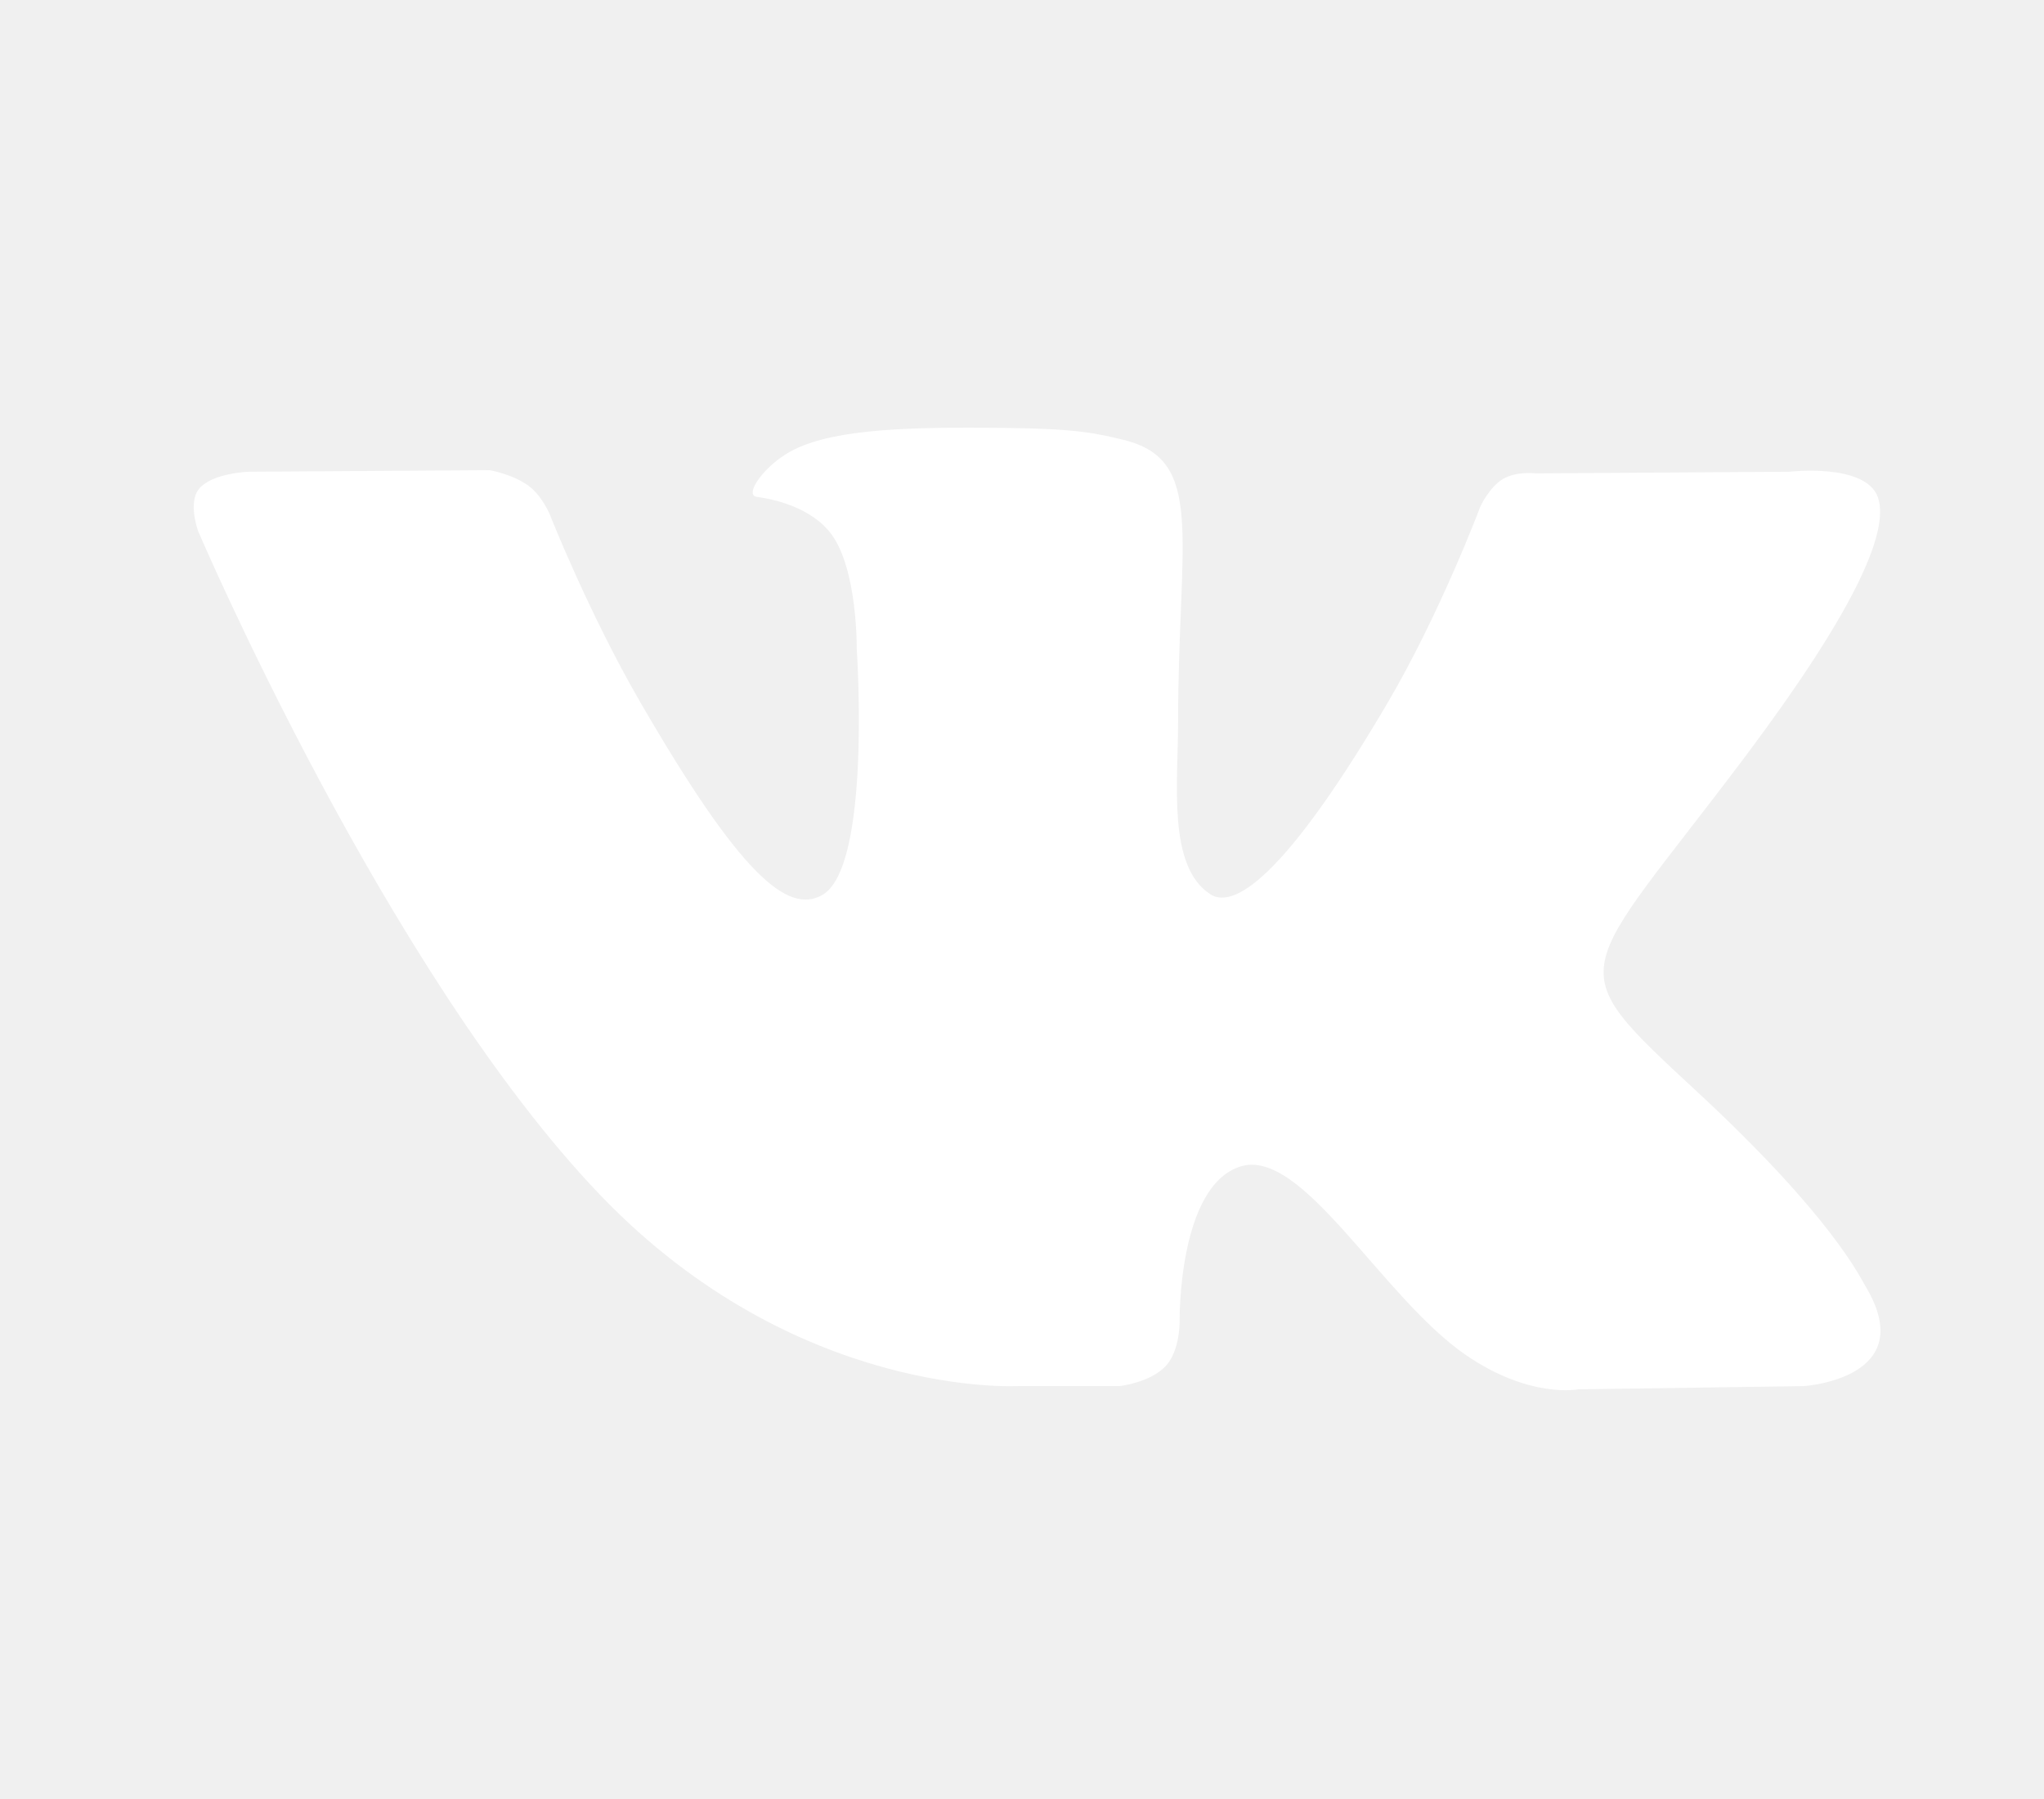
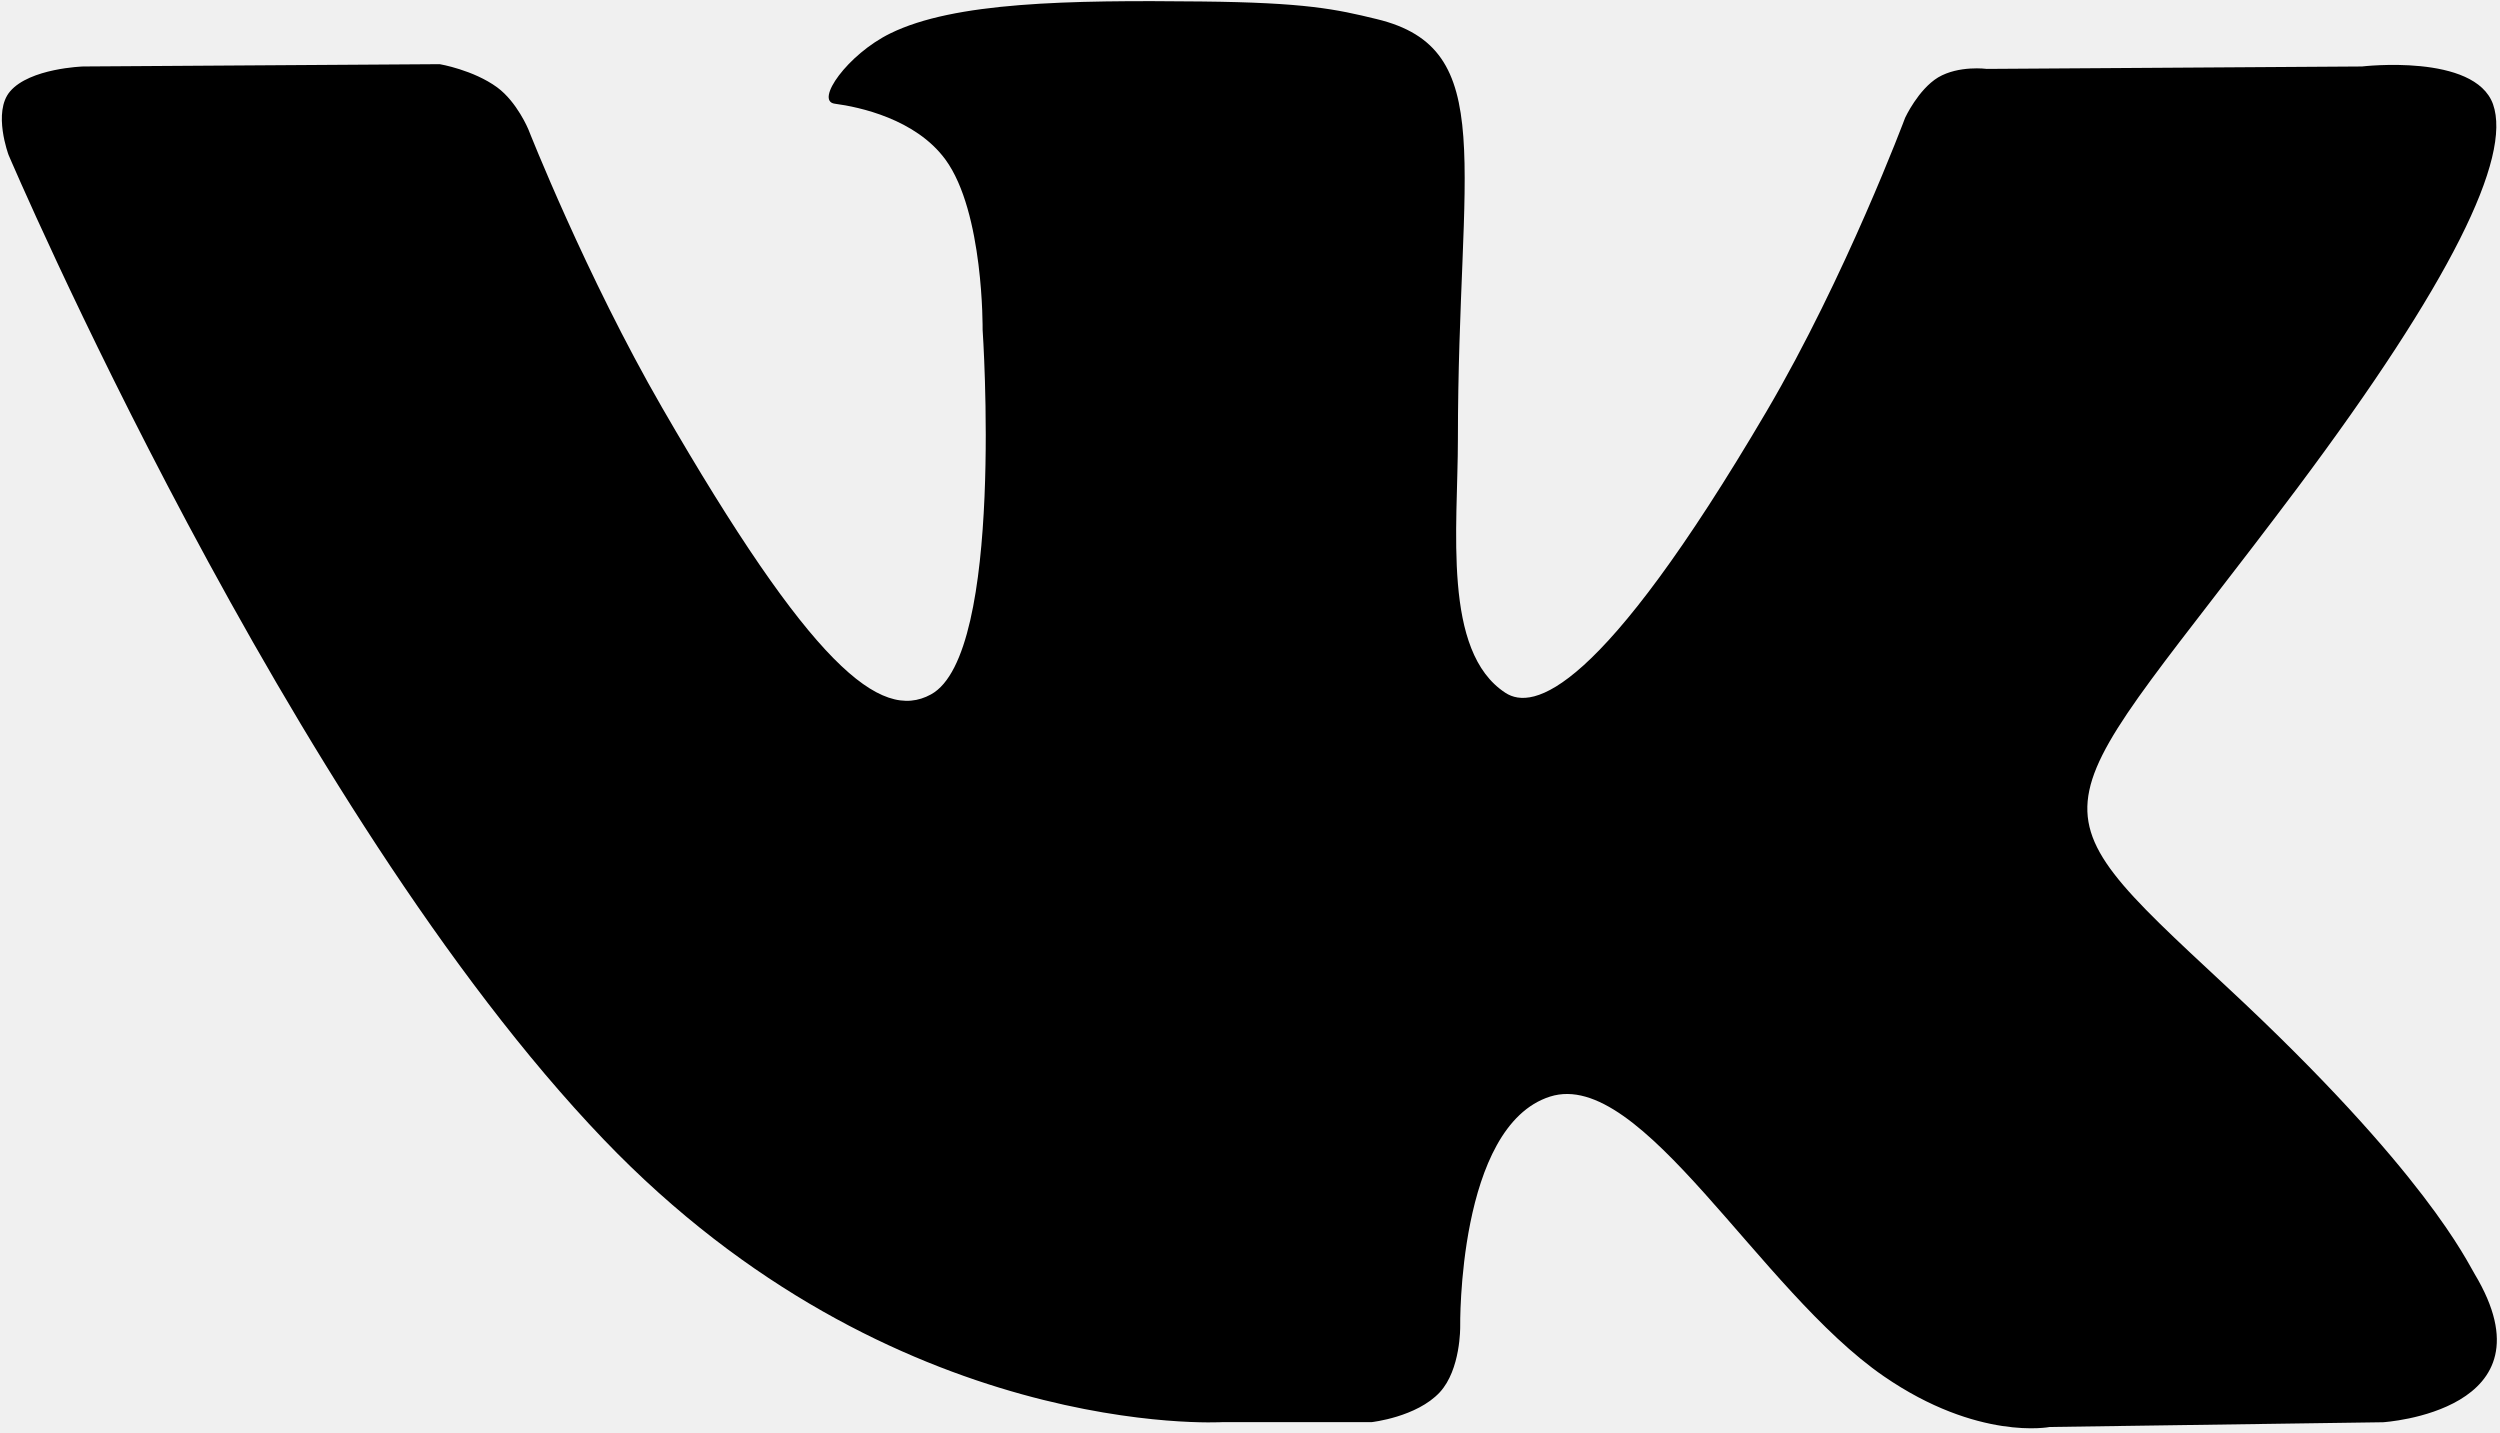
- <svg xmlns="http://www.w3.org/2000/svg" width="25" height="22">
-   <path fill-rule="evenodd" clip-rule="evenodd" fill="#fff" d="M12.463 16.95h1.233s.372-.041.563-.246c.174-.188.169-.541.169-.541s-.024-1.654.743-1.898c.758-.24 1.729 1.6 2.76 2.307.779.535 1.372.418 1.372.418l2.755-.039s1.441-.088.758-1.223c-.058-.092-.398-.838-2.05-2.369-1.728-1.604-1.497-1.344.587-4.117 1.266-1.689 1.771-2.721 1.615-3.162-.152-.421-1.084-.311-1.084-.311l-3.102.02s-.23-.031-.402.07c-.165.1-.273.333-.273.333s-.49 1.308-1.145 2.42c-1.382 2.345-1.934 2.47-2.16 2.323-.524-.34-.393-1.363-.393-2.092 0-2.272.344-3.221-.672-3.465-.338-.082-.586-.136-1.449-.145-1.105-.012-2.043.004-2.572.263-.354.173-.626.558-.46.58.204.027.669.126.915.46.319.434.308 1.404.308 1.404s.184 2.676-.427 3.008c-.418.229-.991-.236-2.223-2.365-.631-1.09-1.106-2.295-1.106-2.295s-.093-.225-.257-.346c-.198-.145-.476-.192-.476-.192l-2.949.019s-.441.014-.604.206c-.145.17-.012.524-.012.524s2.308 5.4 4.921 8.12c2.396 2.495 5.117 2.331 5.117 2.331z" />
+ <svg xmlns="http://www.w3.org/2000/svg" width="501px" height="287px" viewBox="0 0 501 287" version="1.1">
+   <description>Created with Sketch (http://www.bohemiancoding.com/sketch)</description>
+   <defs />
+   <g id="Page-1" stroke="none" stroke-width="1" fill="none" fill-rule="evenodd">
+     <path d="M245.001,284.995 L274.884,284.995 C274.884,284.995 283.899,283.999 288.528,279.018 C292.746,274.45 292.624,265.873 292.624,265.873 C292.624,265.873 292.043,225.684 310.632,219.756 C329.003,213.924 352.536,258.632 377.523,275.811 C396.403,288.81 410.775,285.967 410.775,285.967 L477.545,285.019 C477.545,285.019 512.469,282.881 495.916,255.303 C494.51,253.068 486.27,234.942 446.232,197.742 C404.352,158.768 409.951,165.086 460.459,97.708 C491.142,56.669 503.381,31.594 499.6,20.879 C495.916,10.649 473.328,13.322 473.328,13.322 L398.148,13.808 C398.148,13.808 392.574,13.055 388.405,15.509 C384.406,17.938 381.789,23.6 381.789,23.6 C381.789,23.6 369.913,55.381 354.038,82.4 C320.544,139.379 307.166,142.416 301.689,138.844 C288.989,130.583 292.164,105.726 292.164,88.013 C292.164,32.809 300.501,9.75 275.877,3.821 C267.686,1.829 261.675,0.517 240.759,0.298 C213.978,0.007 191.245,0.396 178.424,6.689 C169.845,10.892 163.253,20.247 167.276,20.781 C172.22,21.437 183.49,23.843 189.452,31.958 C197.183,42.504 196.916,66.072 196.916,66.072 C196.916,66.072 201.376,131.093 186.568,139.16 C176.437,144.724 162.55,133.426 132.691,81.696 C117.398,55.211 105.886,25.932 105.886,25.932 C105.886,25.932 103.632,20.465 99.657,17.525 C94.858,14.002 88.121,12.86 88.121,12.86 L16.649,13.322 C16.649,13.322 5.961,13.662 2.01,18.327 C-1.504,22.458 1.719,31.059 1.719,31.059 C1.719,31.059 57.656,162.267 120.985,228.357 C179.054,288.98 245.001,284.995 245.001,284.995 L245.001,284.995 L245.001,284.995 L245.001,284.995 L245.001,284.995 Z M245.001,284.995" id="Shape" fill="#000000" />
+   </g>
</svg>
